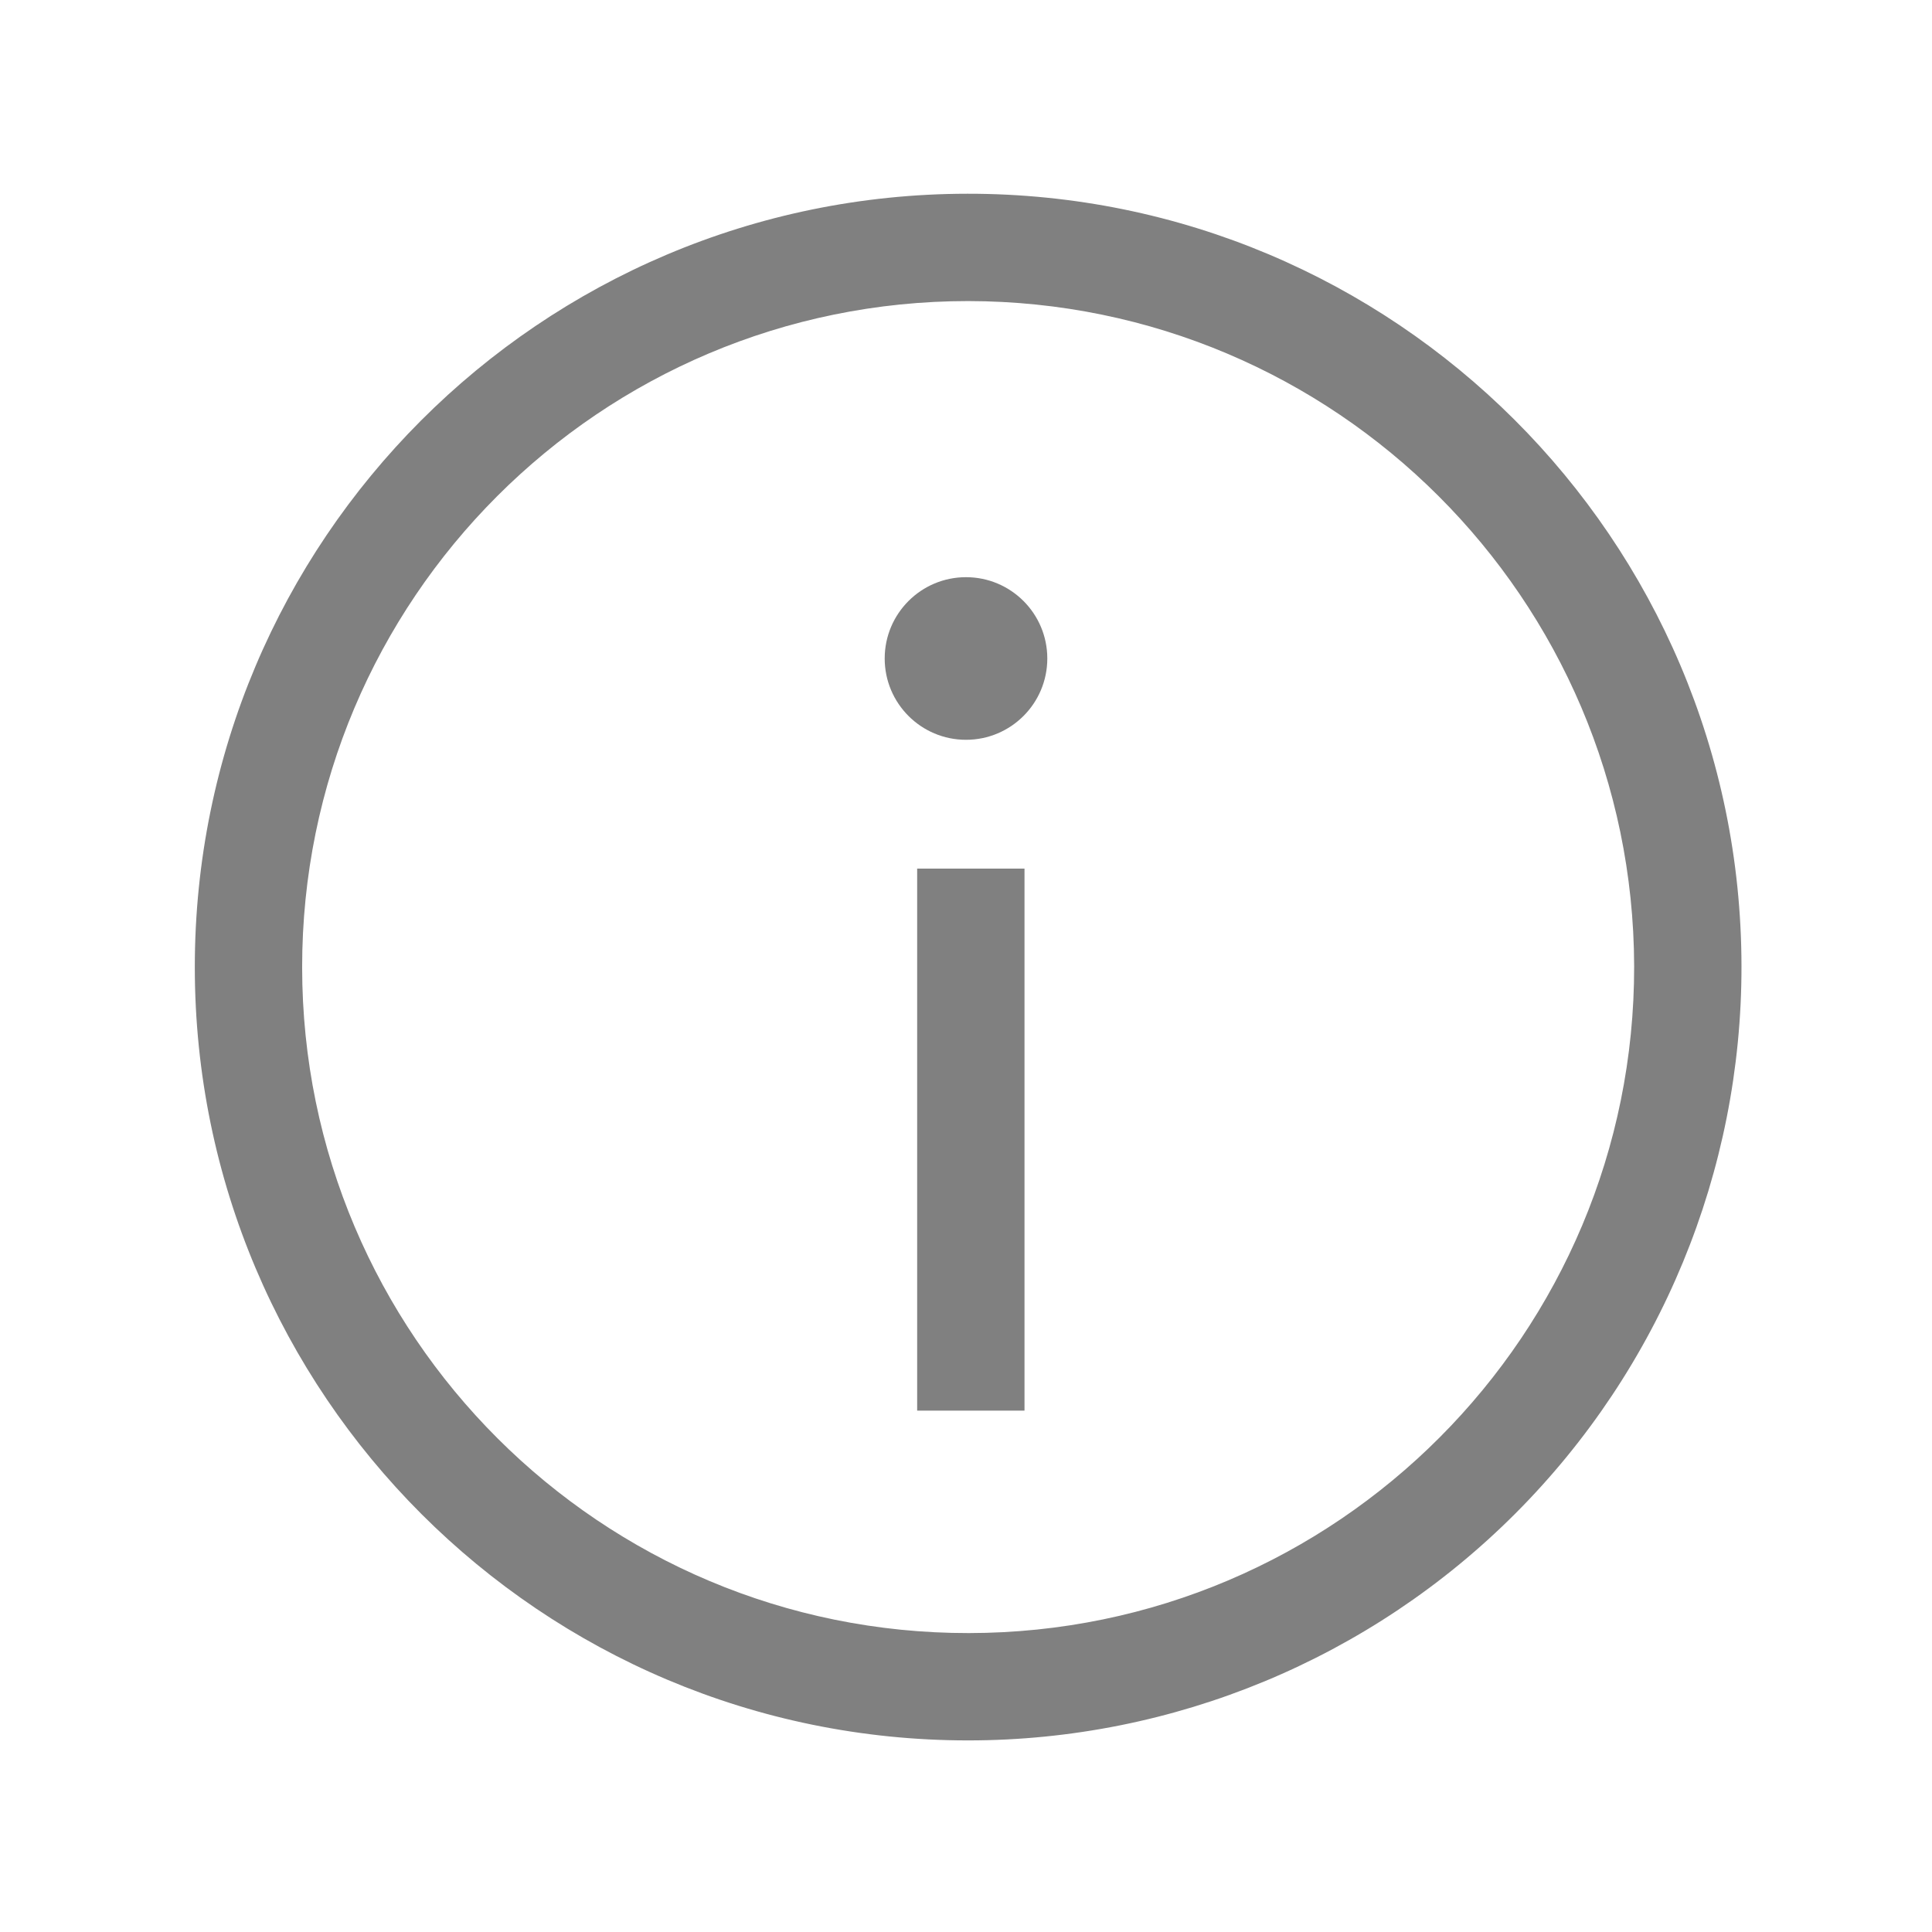
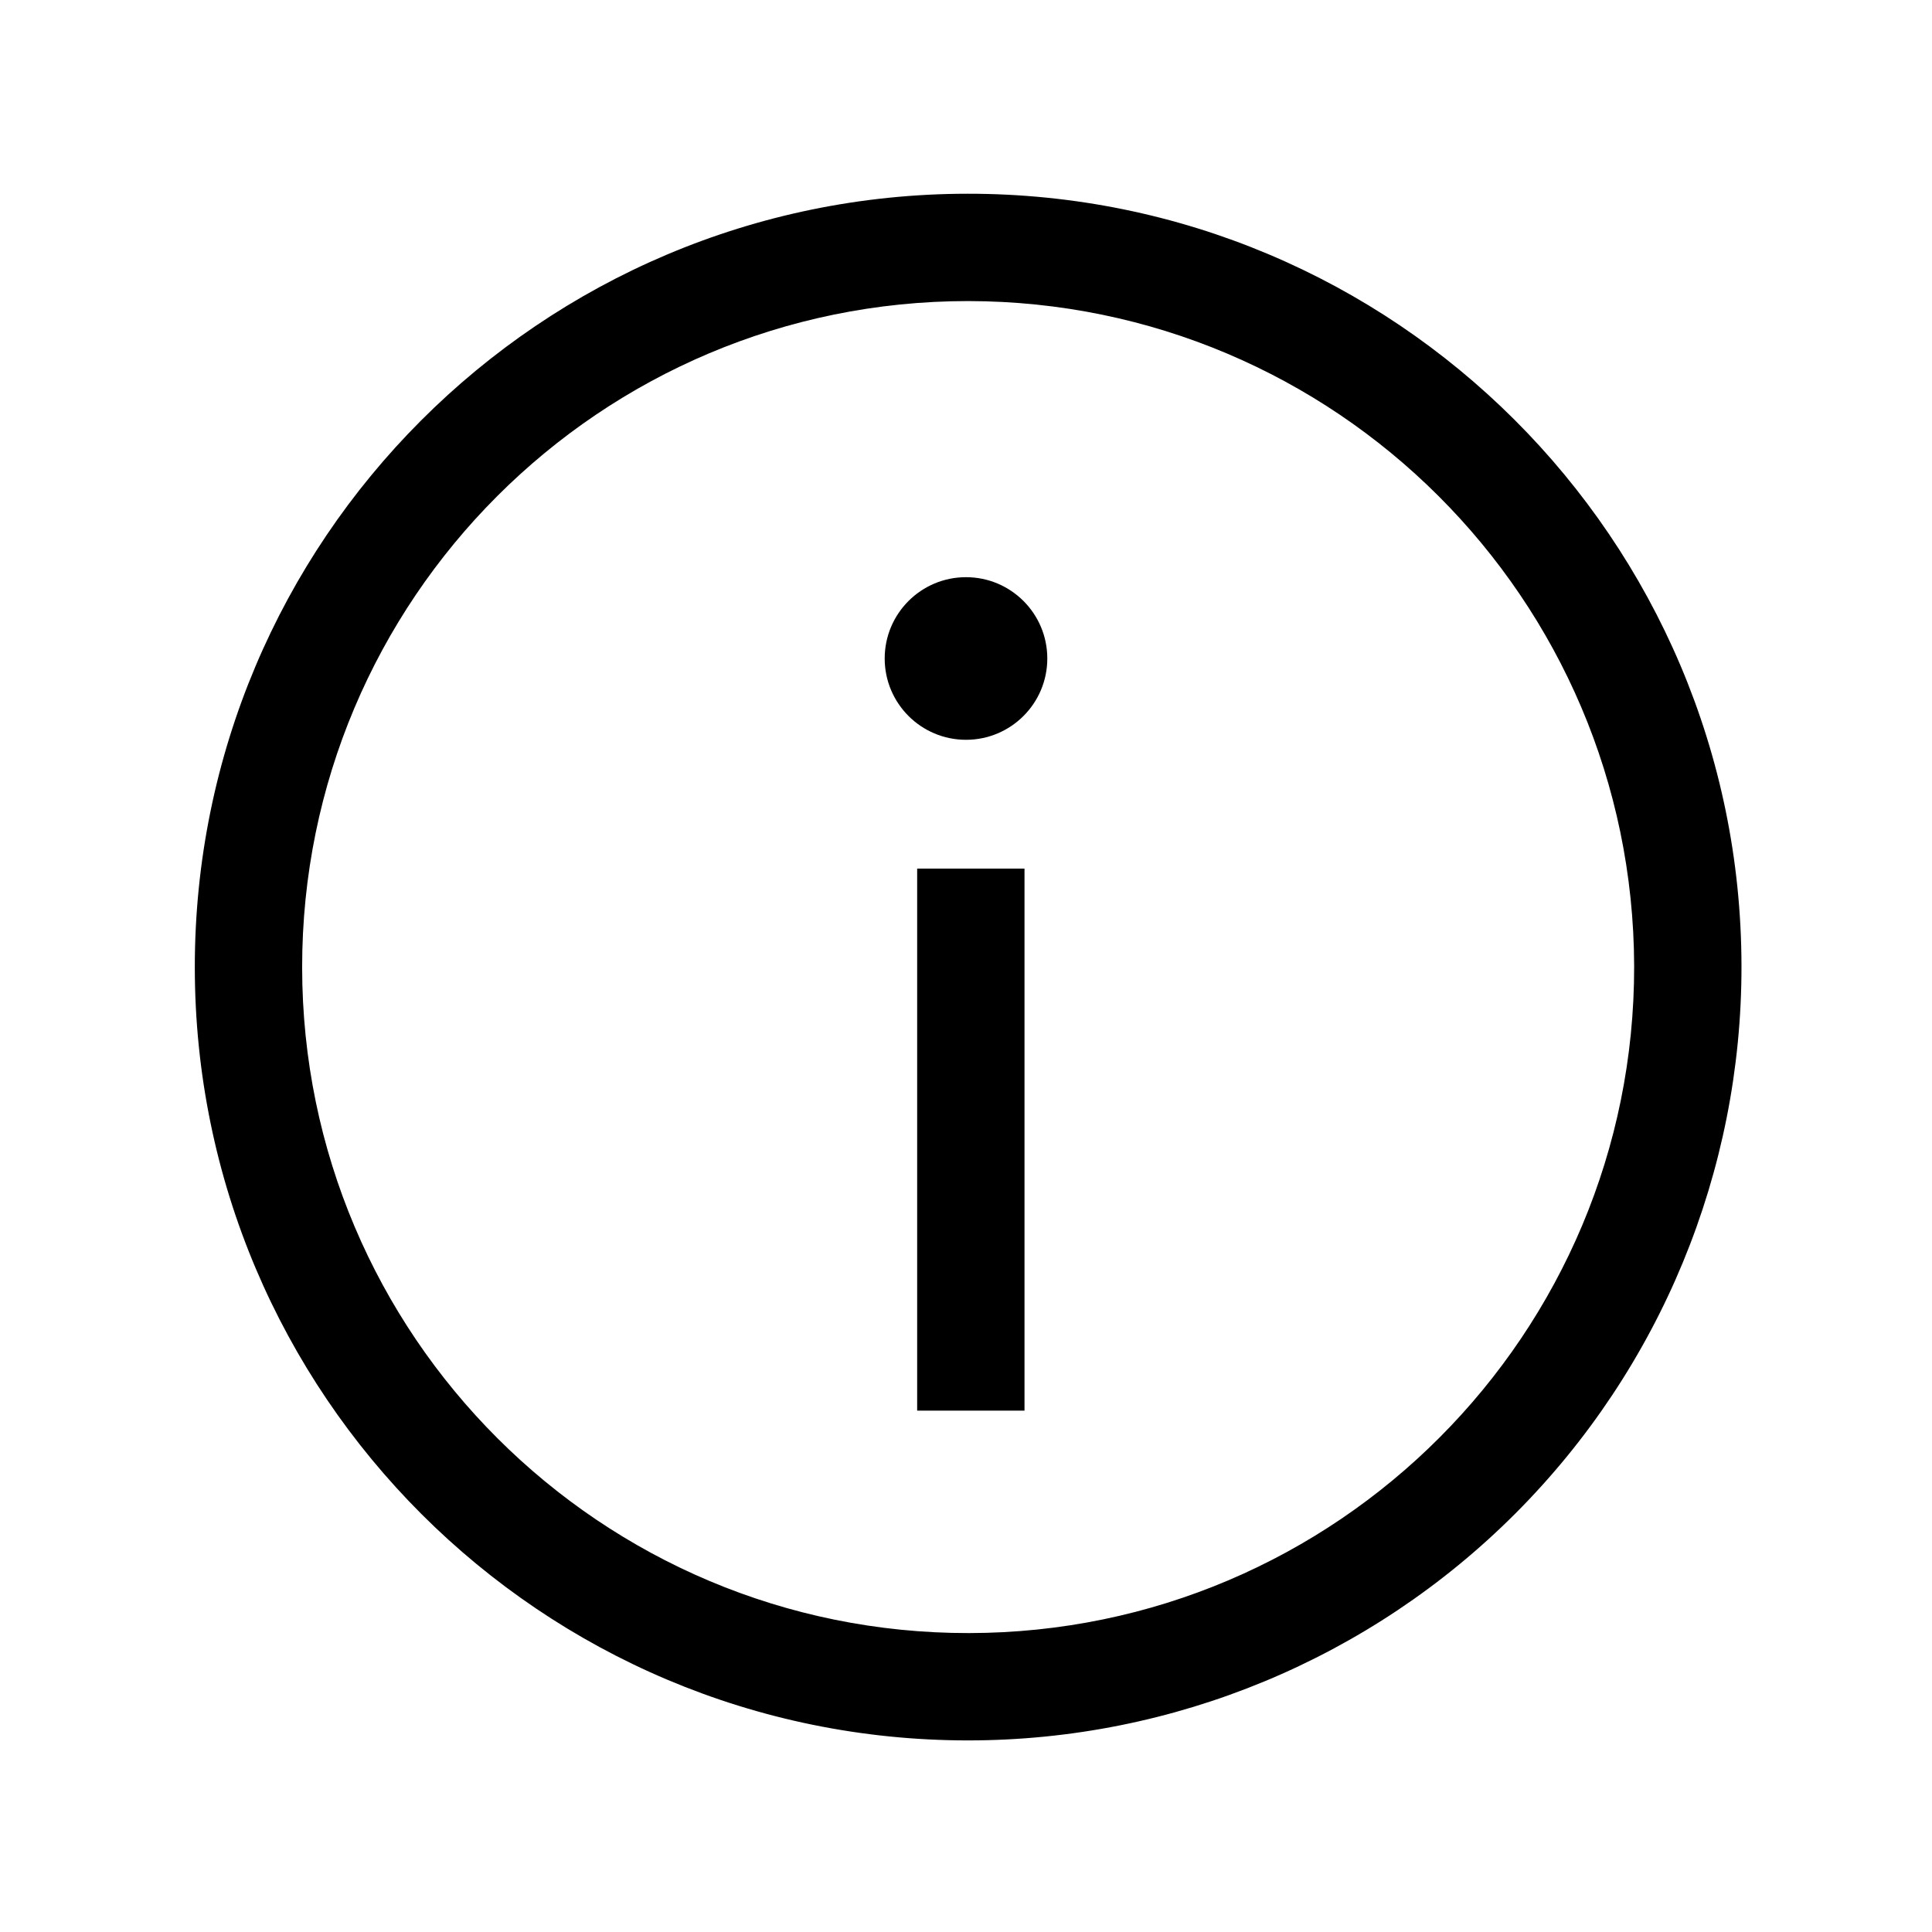
<svg xmlns="http://www.w3.org/2000/svg" viewBox="0 0 72 72">
-   <path d="M36.08,64.86A28.82,28.82,0,1,1,64.9,36,28.82,28.82,0,0,1,36.08,64.86Zm0-53.64A24.82,24.82,0,1,0,60.9,36v0A24.85,24.85,0,0,0,36.08,11.22Z" fill="gray" />
-   <rect x="34.18" y="32.37" width="4" height="20.2" fill="gray" />
-   <circle cx="36" cy="24.54" r="3.03" fill="gray" />
+   <path d="M36.08,64.86A28.82,28.82,0,1,1,64.9,36,28.82,28.82,0,0,1,36.08,64.86Zm0-53.64A24.82,24.82,0,1,0,60.9,36v0A24.85,24.85,0,0,0,36.08,11.22Z" />
+   <rect x="34.18" y="32.37" width="4" height="20.2" />
+   <circle cx="36" cy="24.54" r="3.03" />
</svg>
